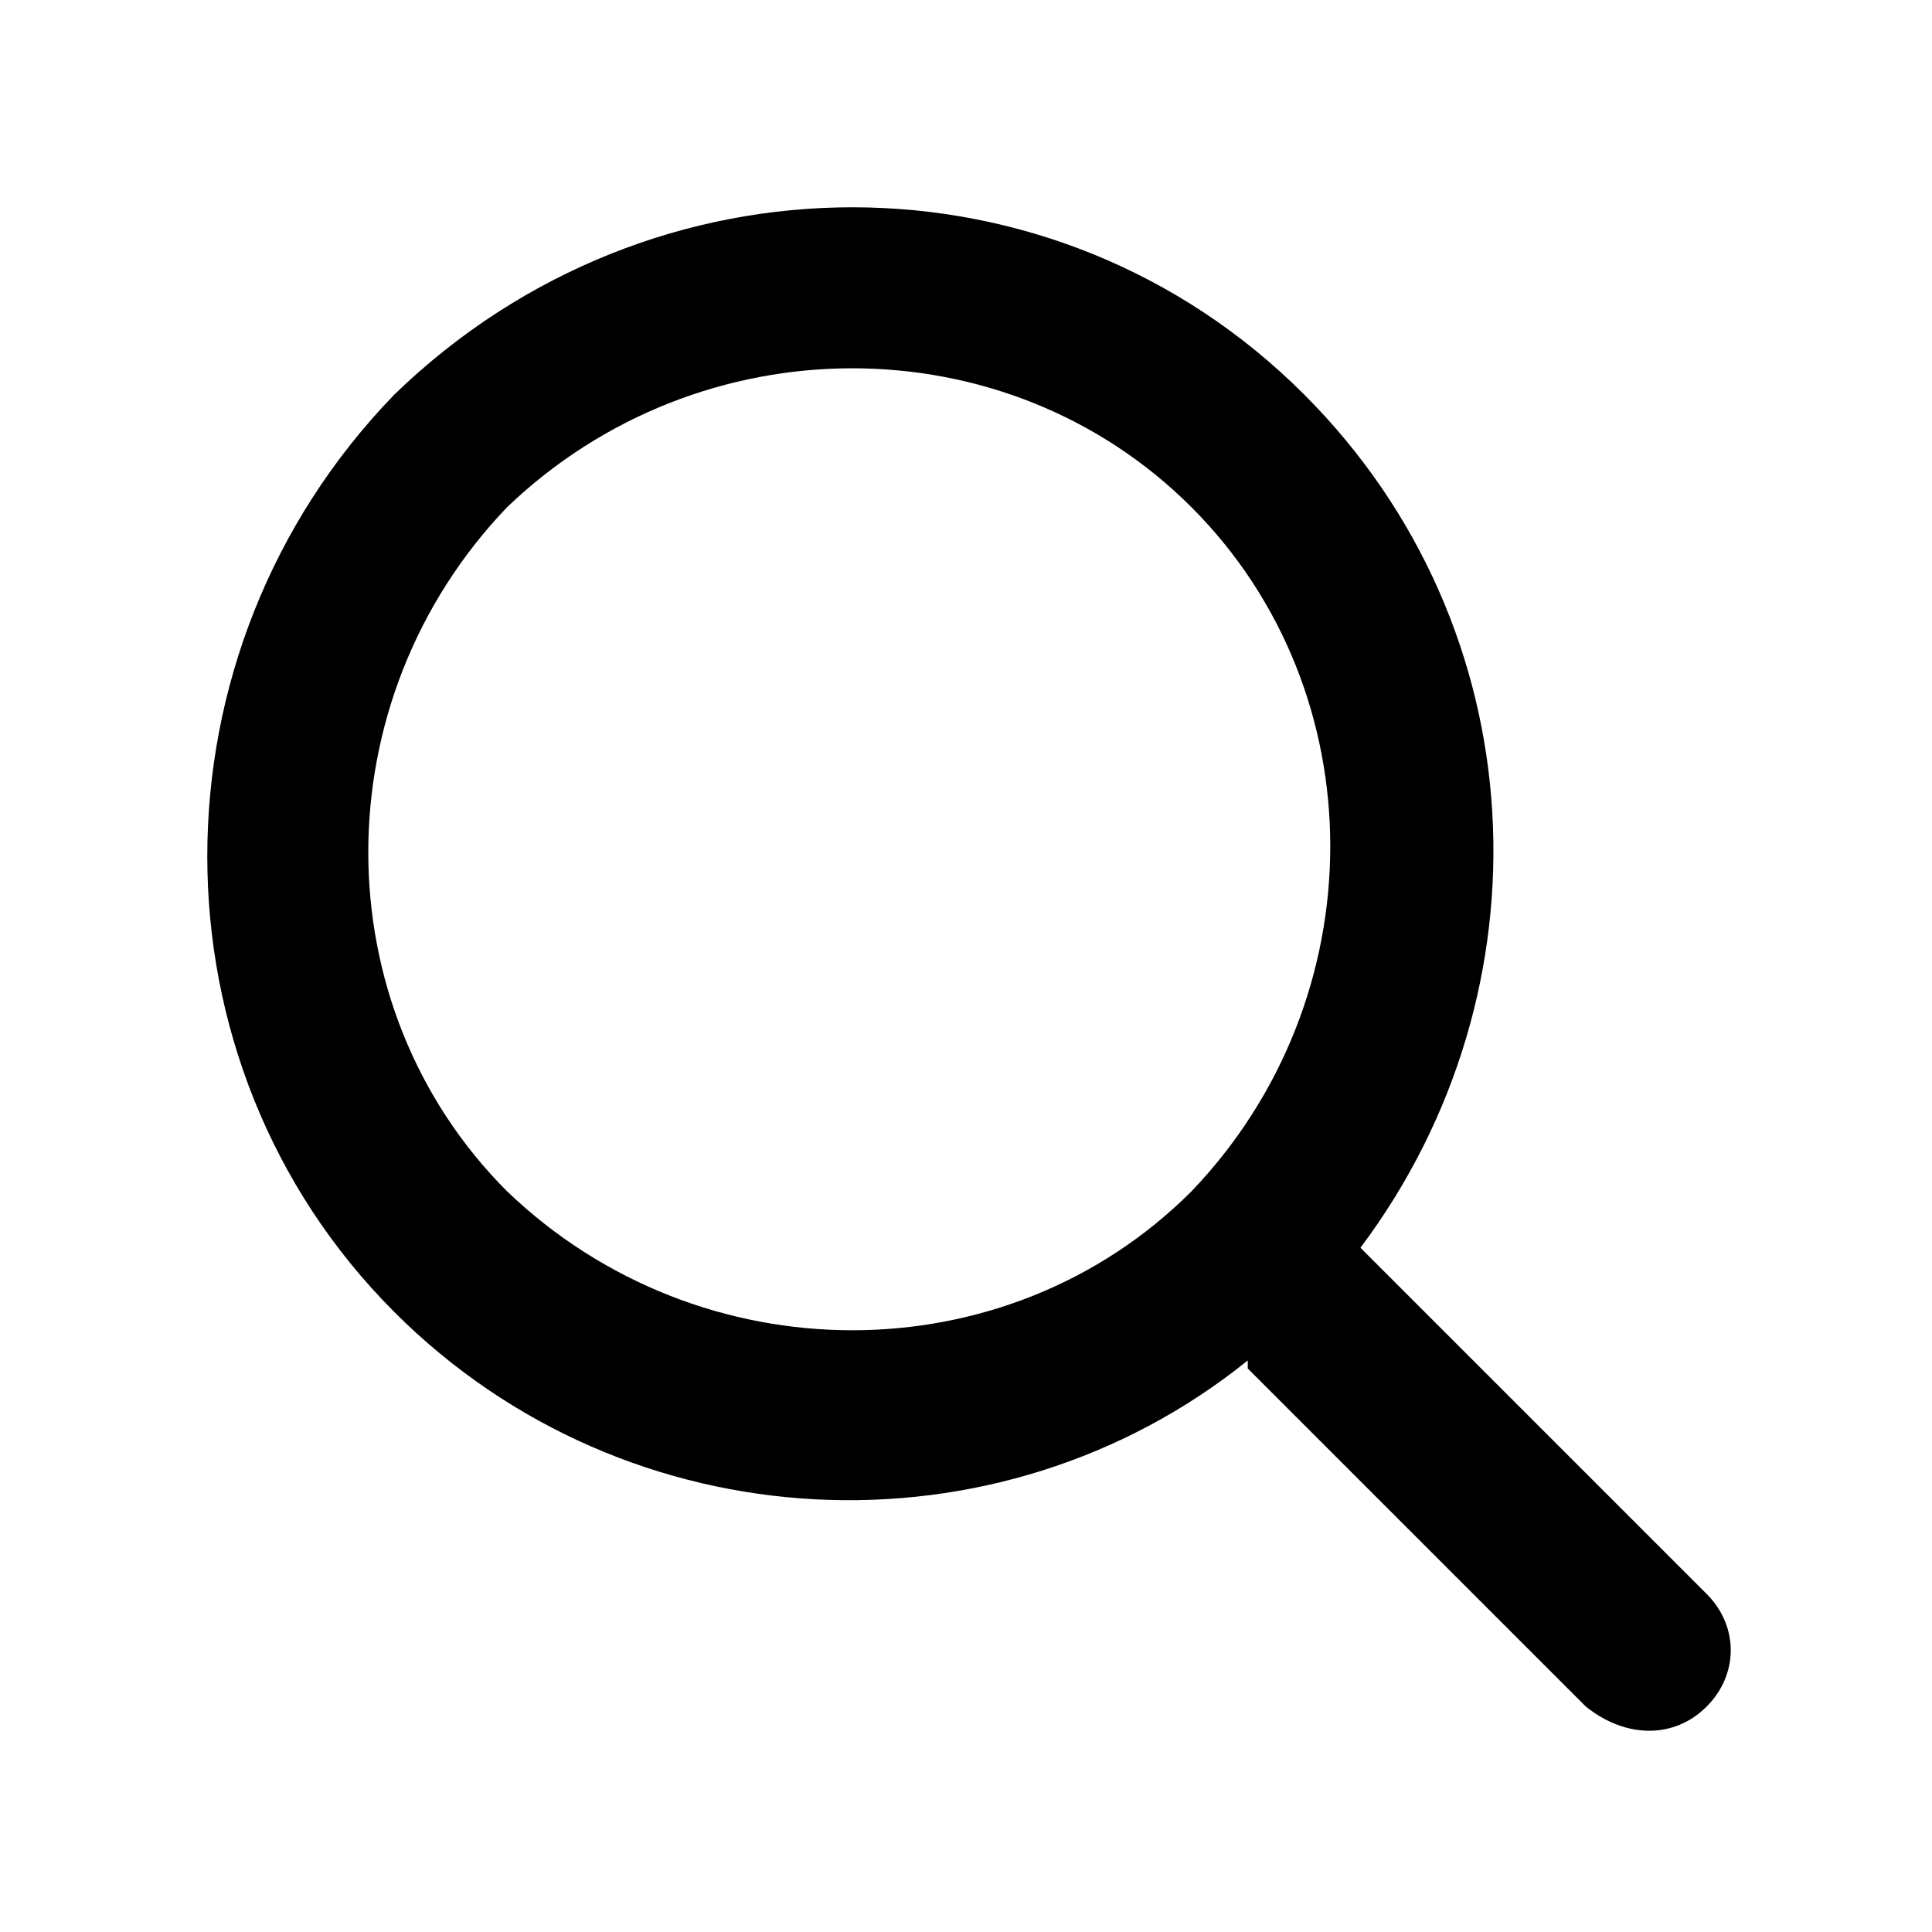
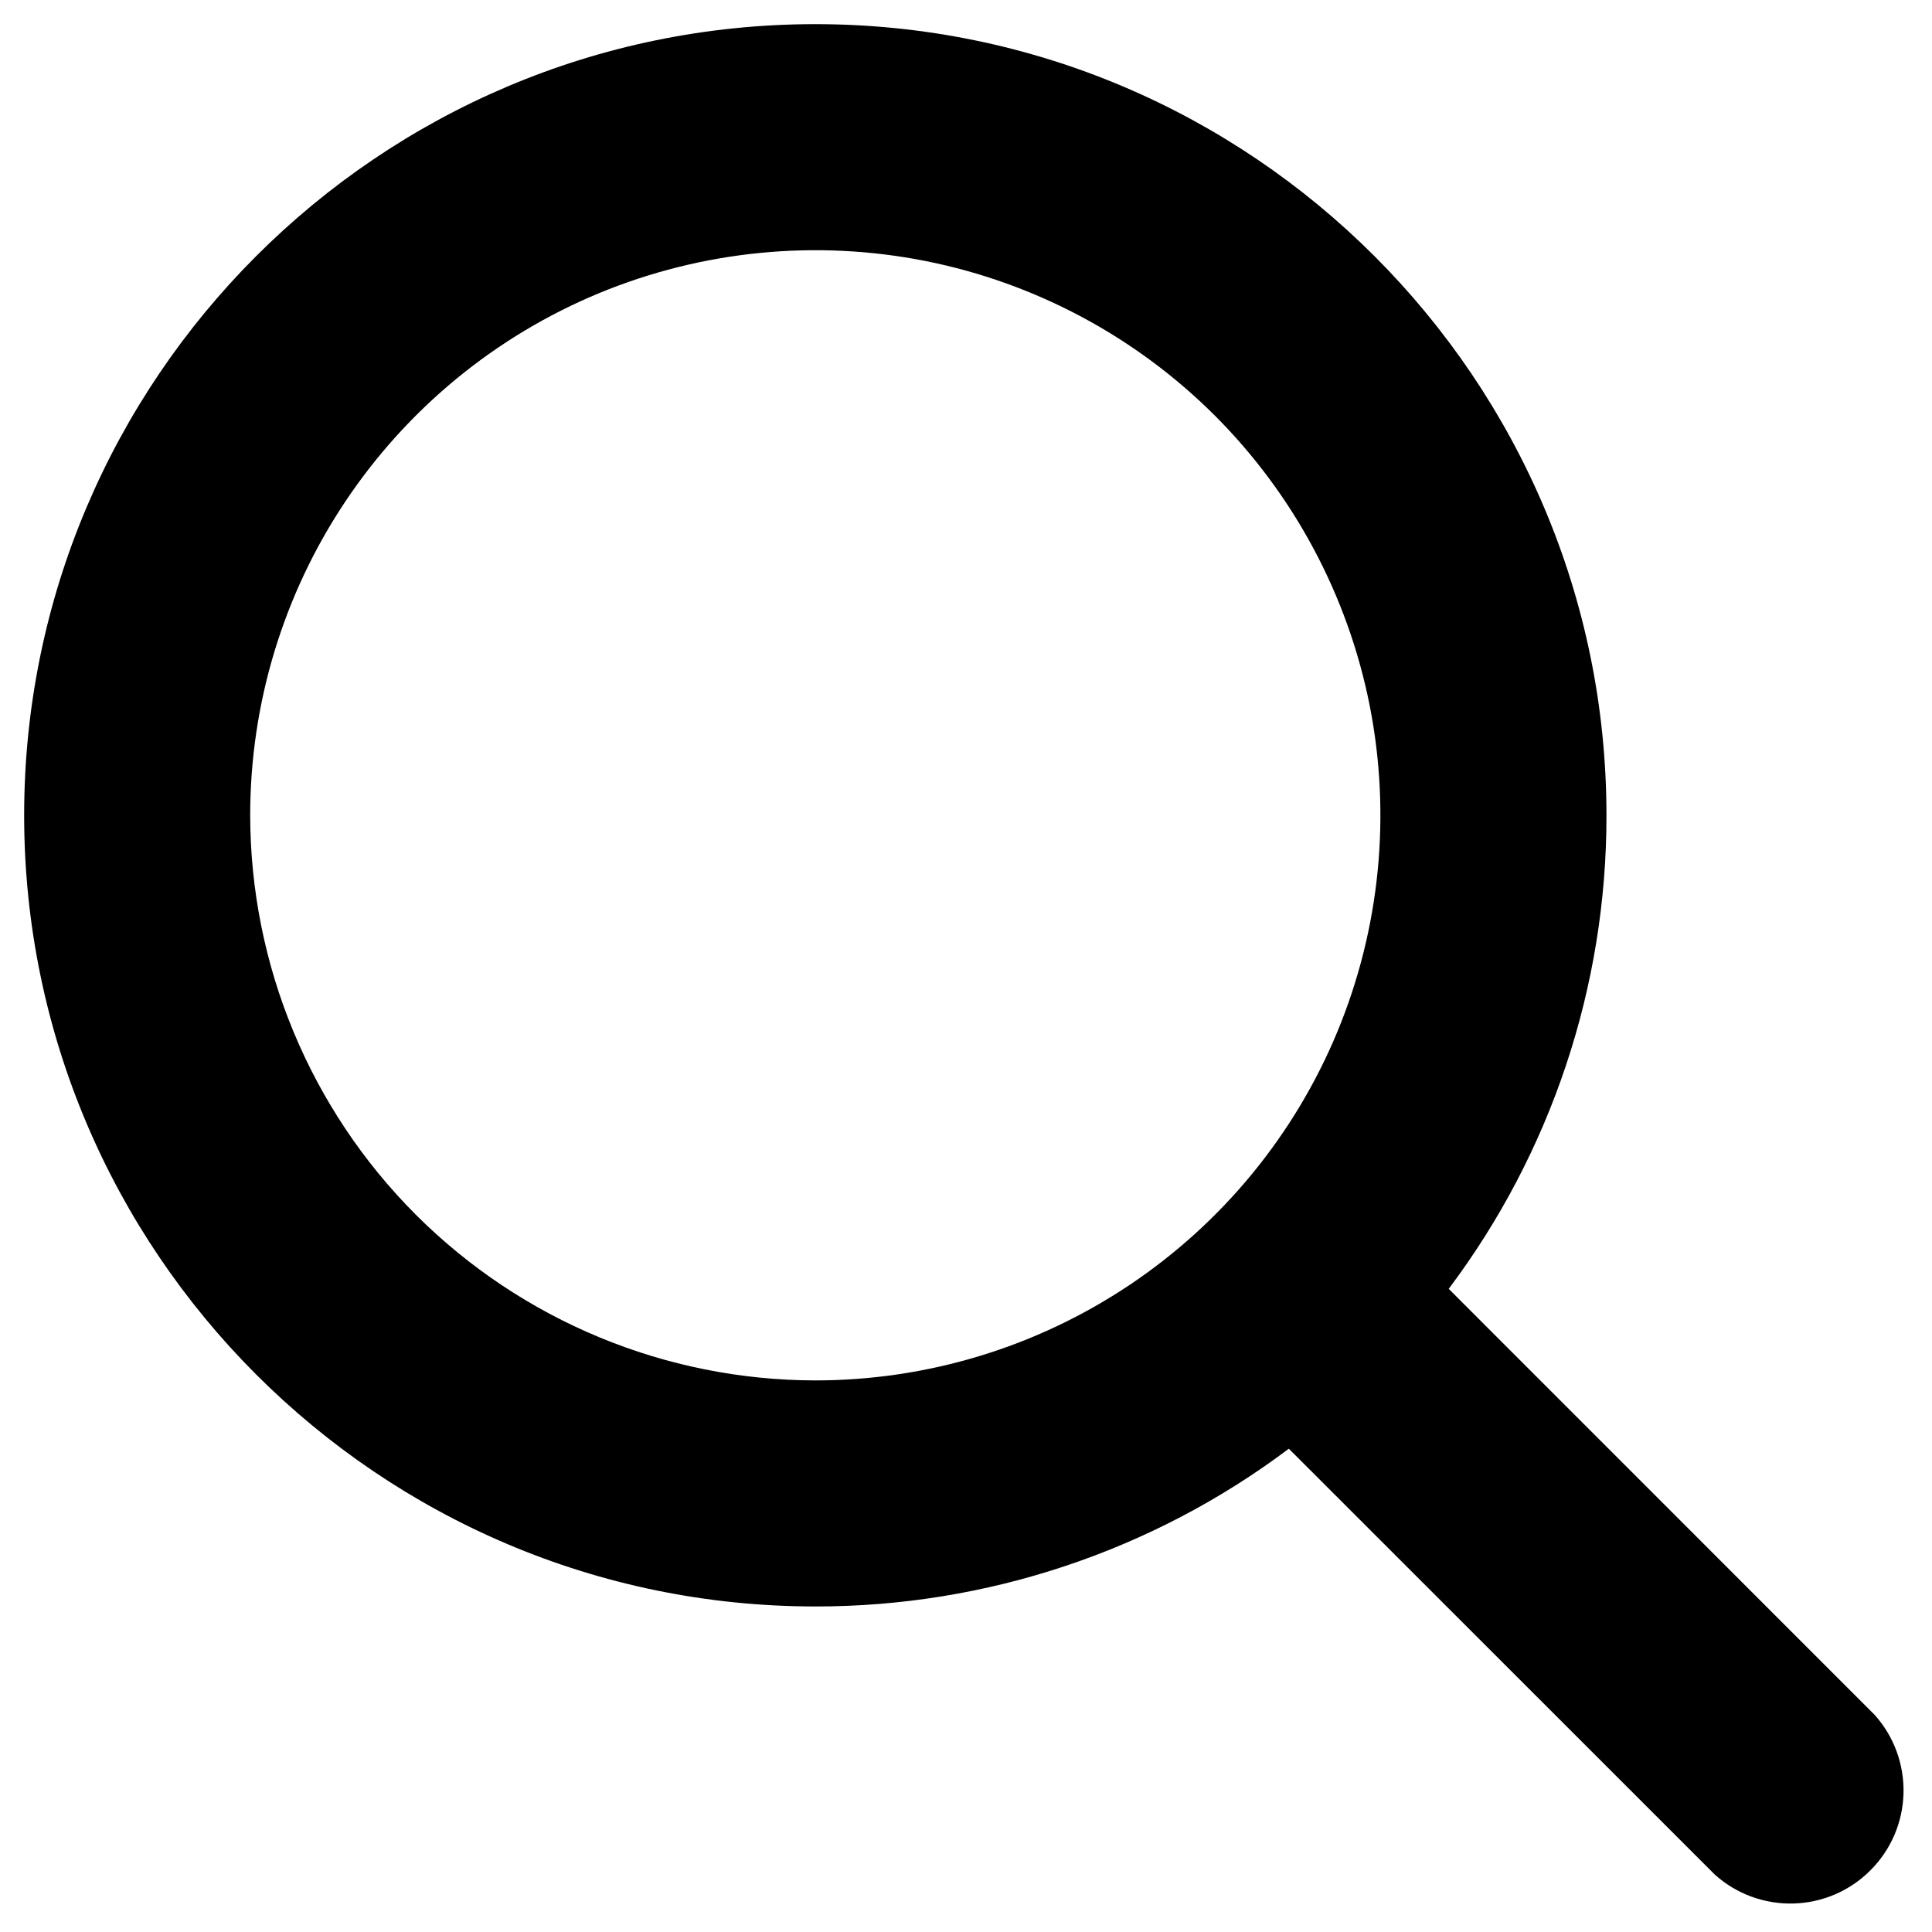
- <svg xmlns="http://www.w3.org/2000/svg" viewBox="0 0 24 24" width="24" height="24">
-   <path d="M16.9,15.5c2.4-3.2,2.2-7.7-0.7-10.6c-3.1-3.1-8.1-3.1-11.3,0c-3.1,3.2-3.1,8.3,0,11.4     c2.9,2.9,7.5,3.1,10.6,0.6c0,0.1,0,0.1,0,0.1l4.2,4.2c0.5,0.4,1.1,0.4,1.5,0c0.4-0.4,0.4-1,0-1.4L16.9,15.5     C16.9,15.5,16.9,15.5,16.9,15.5L16.9,15.5z M14.8,6.3c2.3,2.3,2.3,6.1,0,8.5c-2.3,2.3-6.1,2.3-8.5,0C4,12.5,4,8.7,6.3,6.3     C8.7,4,12.5,4,14.8,6.3z" />
+ <svg xmlns="http://www.w3.org/2000/svg" width="20" height="20" viewBox="0 0 20 20" fill="none">
+   <path d="M19.407 17.753L14.997 13.342C16.059 11.929 16.632 10.208 16.63 8.44C16.63 3.924 12.956 0.25 8.44 0.25C3.924 0.25 0.25 3.924 0.25 8.44C0.25 12.956 3.924 16.63 8.44 16.63C10.208 16.632 11.929 16.059 13.342 14.997L17.753 19.407C17.976 19.607 18.267 19.713 18.566 19.705C18.866 19.697 19.151 19.574 19.362 19.362C19.574 19.151 19.697 18.866 19.705 18.566C19.713 18.267 19.607 17.976 19.407 17.753ZM2.59 8.44C2.59 7.283 2.933 6.152 3.576 5.19C4.219 4.228 5.132 3.478 6.201 3.035C7.27 2.593 8.446 2.477 9.581 2.702C10.716 2.928 11.758 3.485 12.577 4.303C13.395 5.122 13.952 6.164 14.178 7.299C14.403 8.434 14.287 9.61 13.845 10.679C13.402 11.748 12.652 12.661 11.69 13.304C10.728 13.947 9.597 14.29 8.44 14.29C6.889 14.288 5.402 13.671 4.305 12.575C3.209 11.478 2.592 9.991 2.59 8.44Z" fill="#000000" fill-rule="evenodd" />
</svg>
